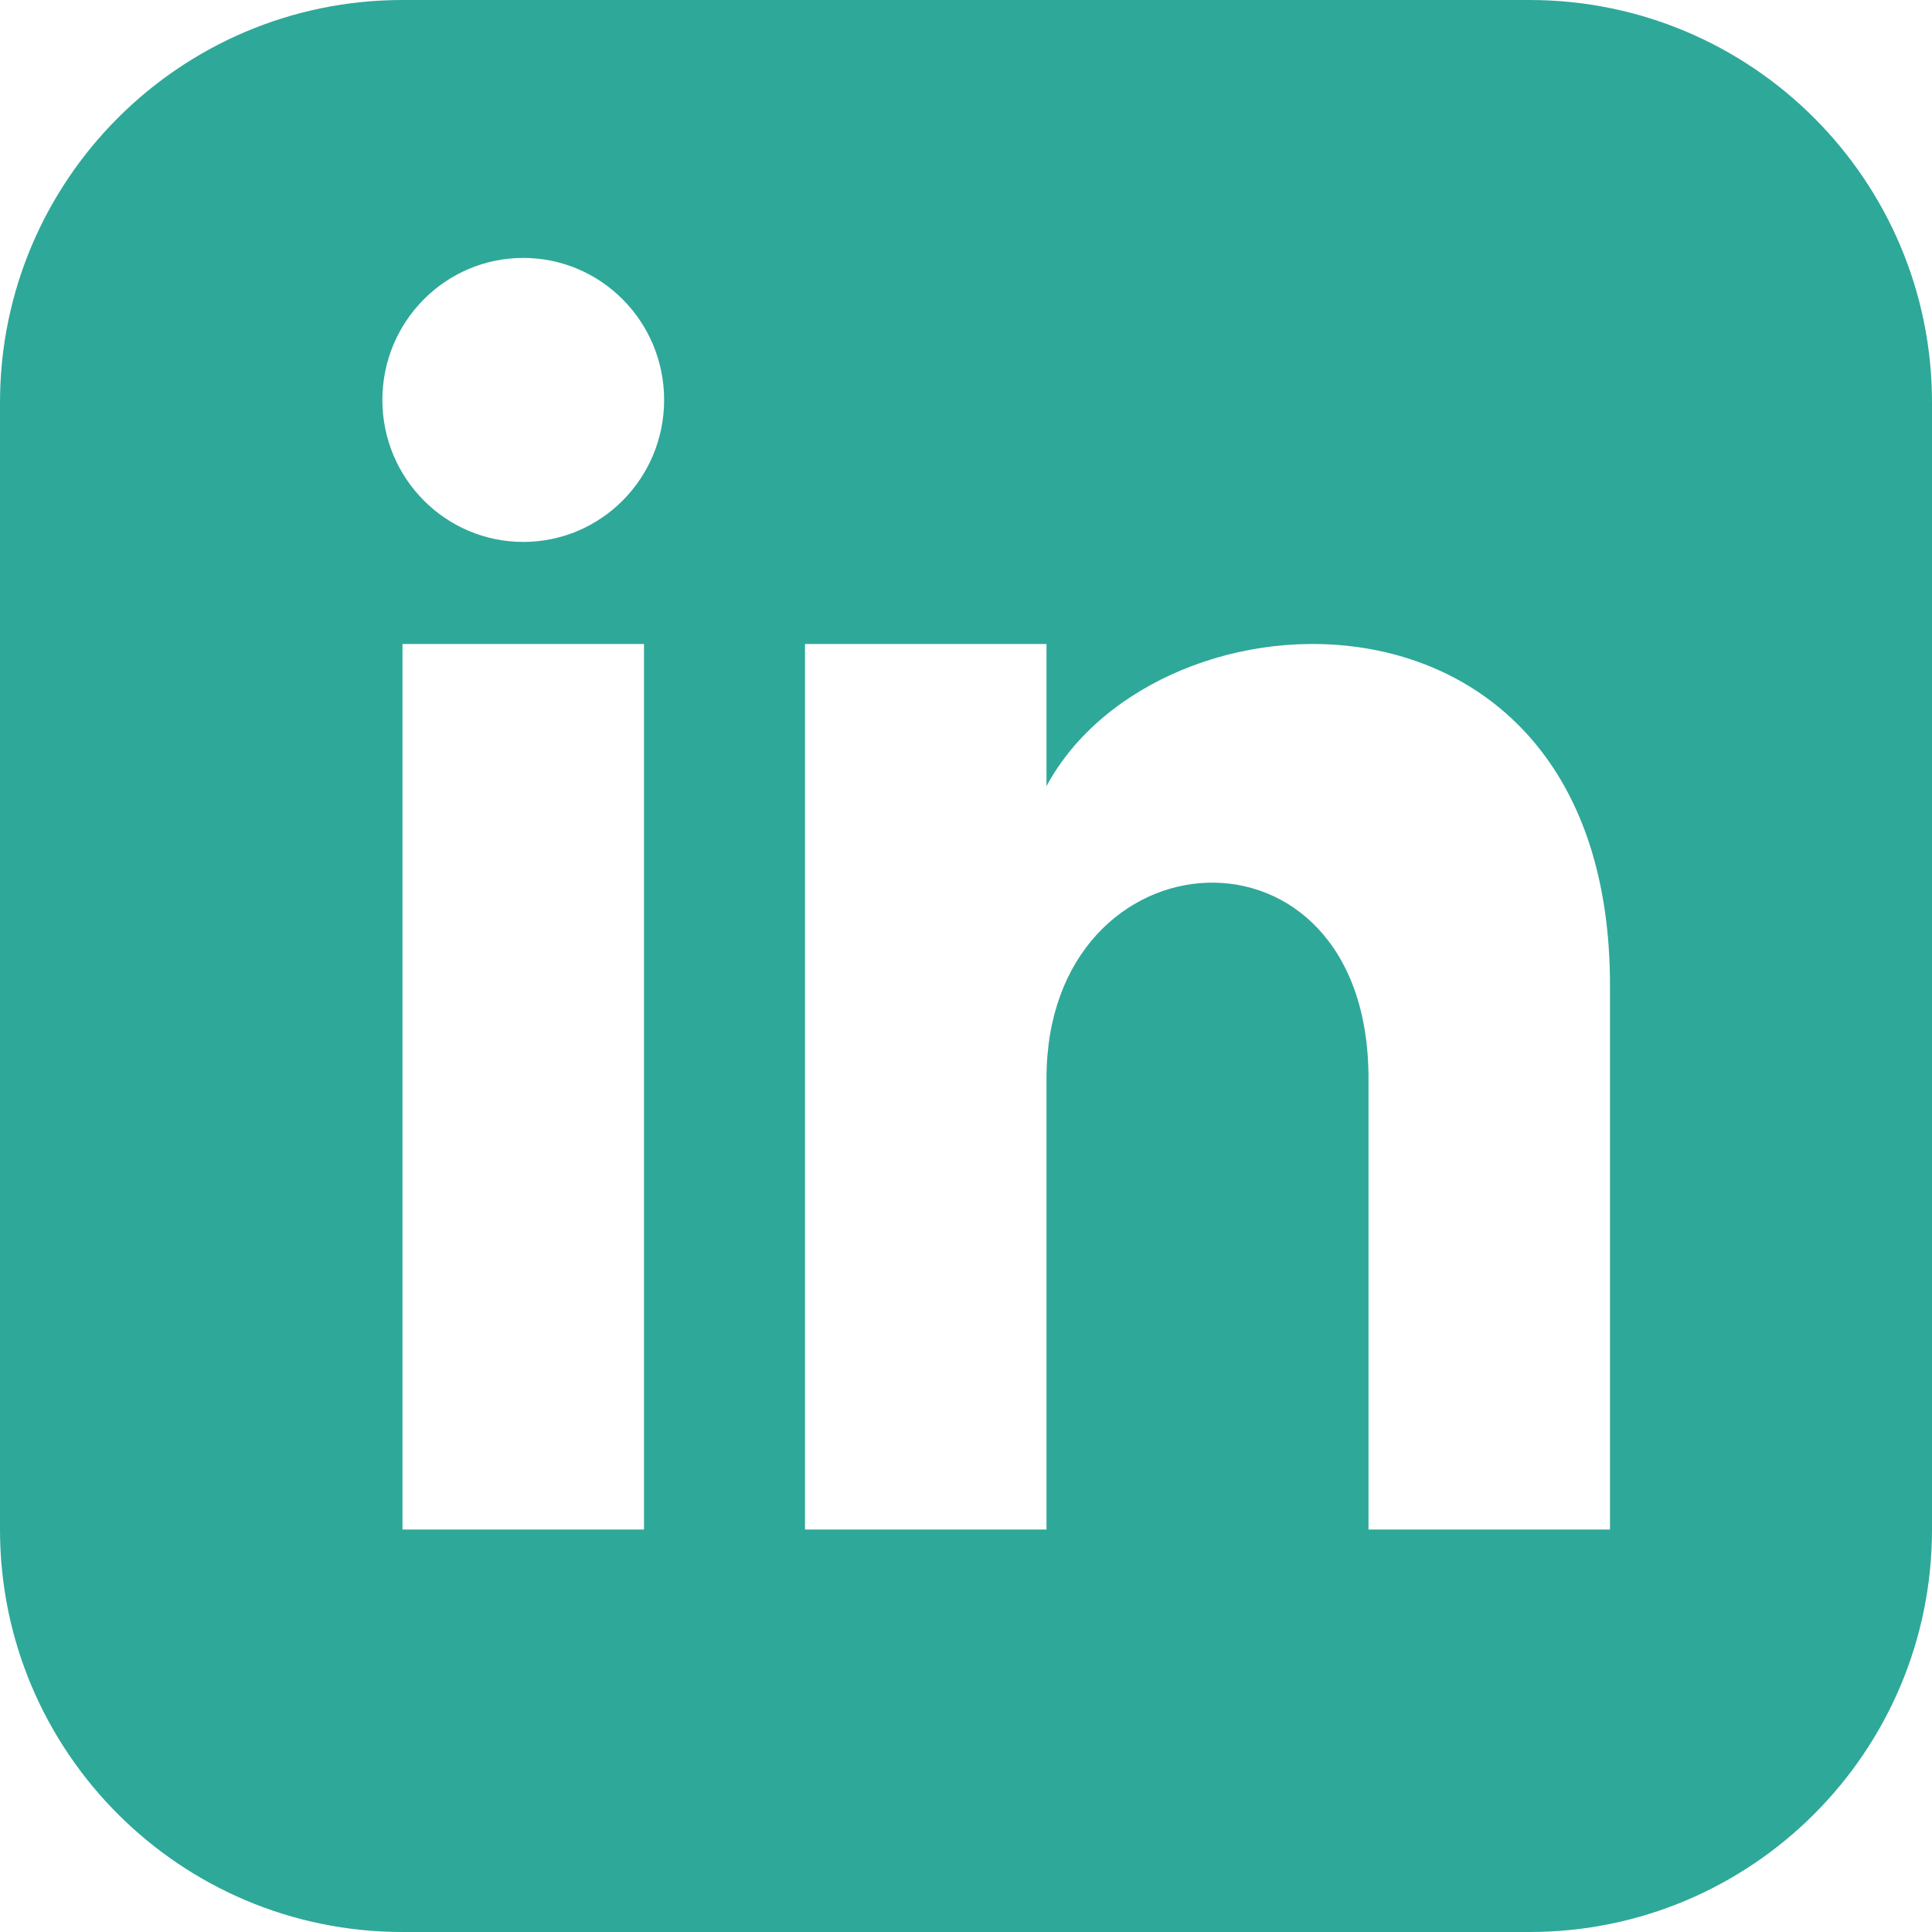
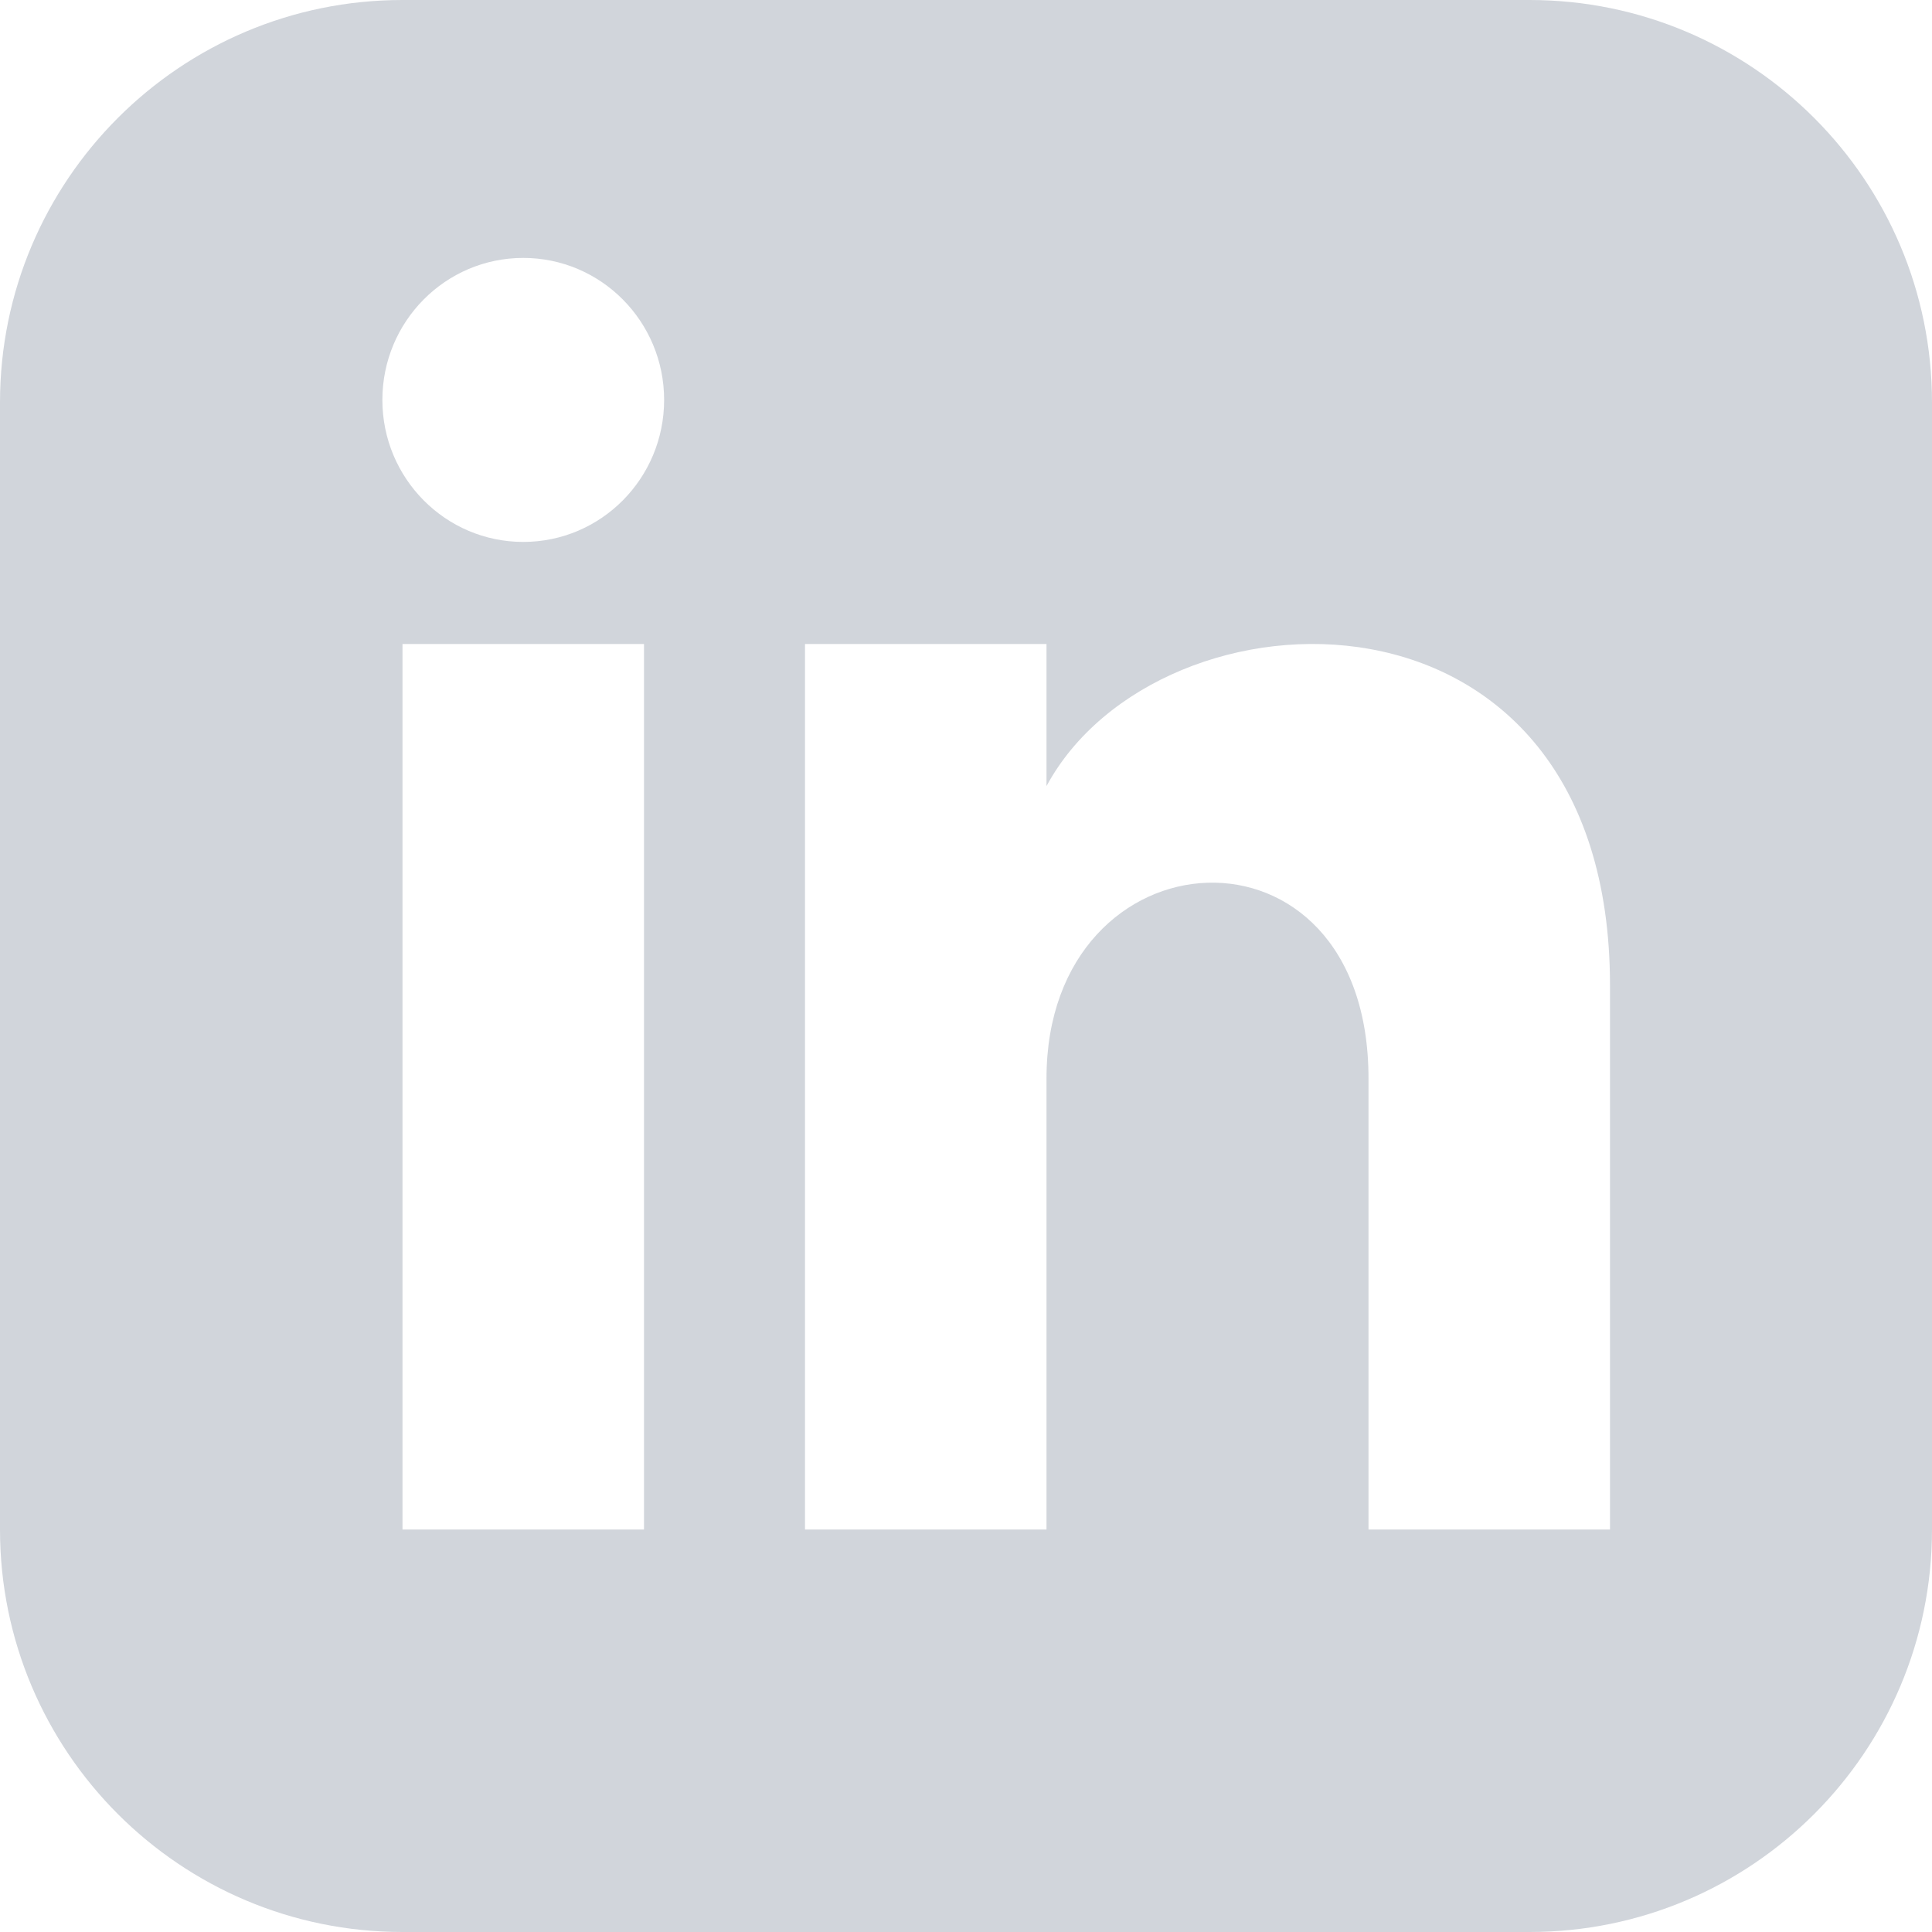
- <svg xmlns="http://www.w3.org/2000/svg" fill="#2ea899" width="24" height="24" viewBox="0 0 24 24">
+ <svg xmlns="http://www.w3.org/2000/svg" fill="#d1d5db" width="30" height="30" viewBox="0 0 24 24">
  <path d="M19 0h-14c-2.761 0-5 2.239-5 5v14c0 2.761 2.239 5 5 5h14c2.762 0 5-2.239 5-5v-14c0-2.761-2.238-5-5-5zm-11 19h-3v-11h3v11zm-1.5-12.268c-.966 0-1.75-.79-1.75-1.764s.784-1.764 1.75-1.764 1.75.79 1.75 1.764-.783 1.764-1.75 1.764zm13.5 12.268h-3v-5.604c0-3.368-4-3.113-4 0v5.604h-3v-11h3v1.765c1.396-2.586 7-2.777 7 2.476v6.759z" />
</svg>
